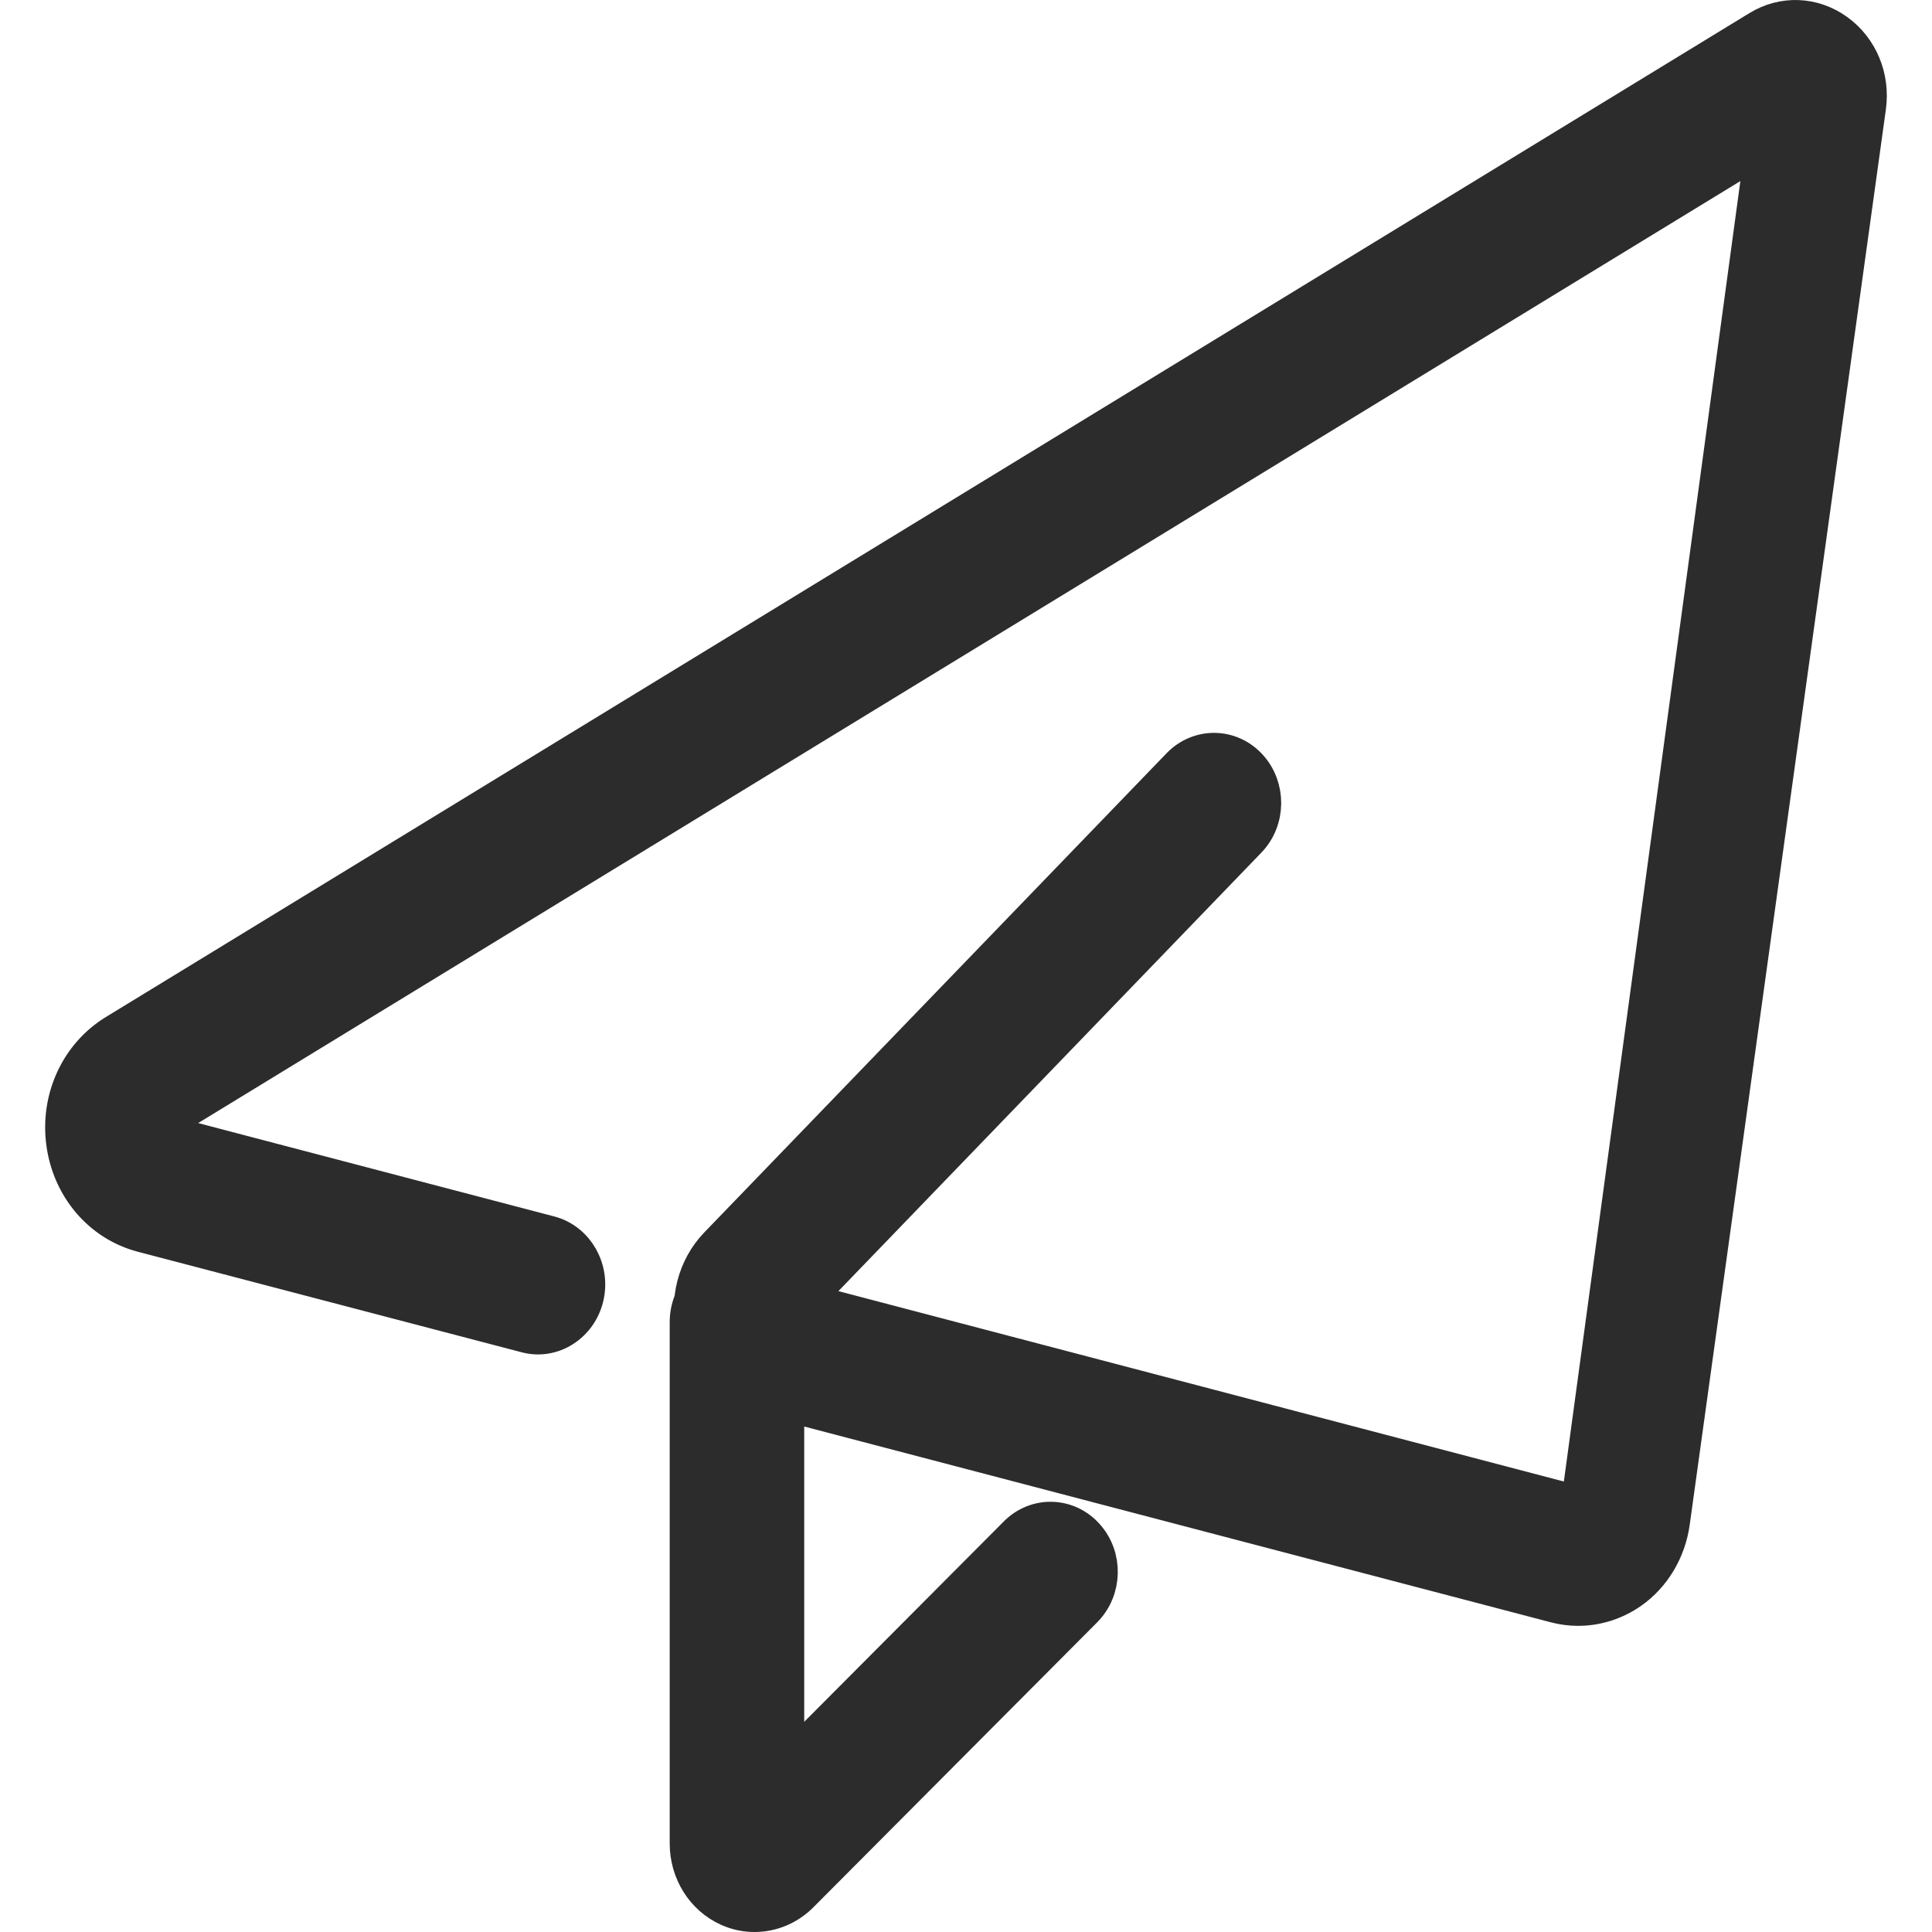
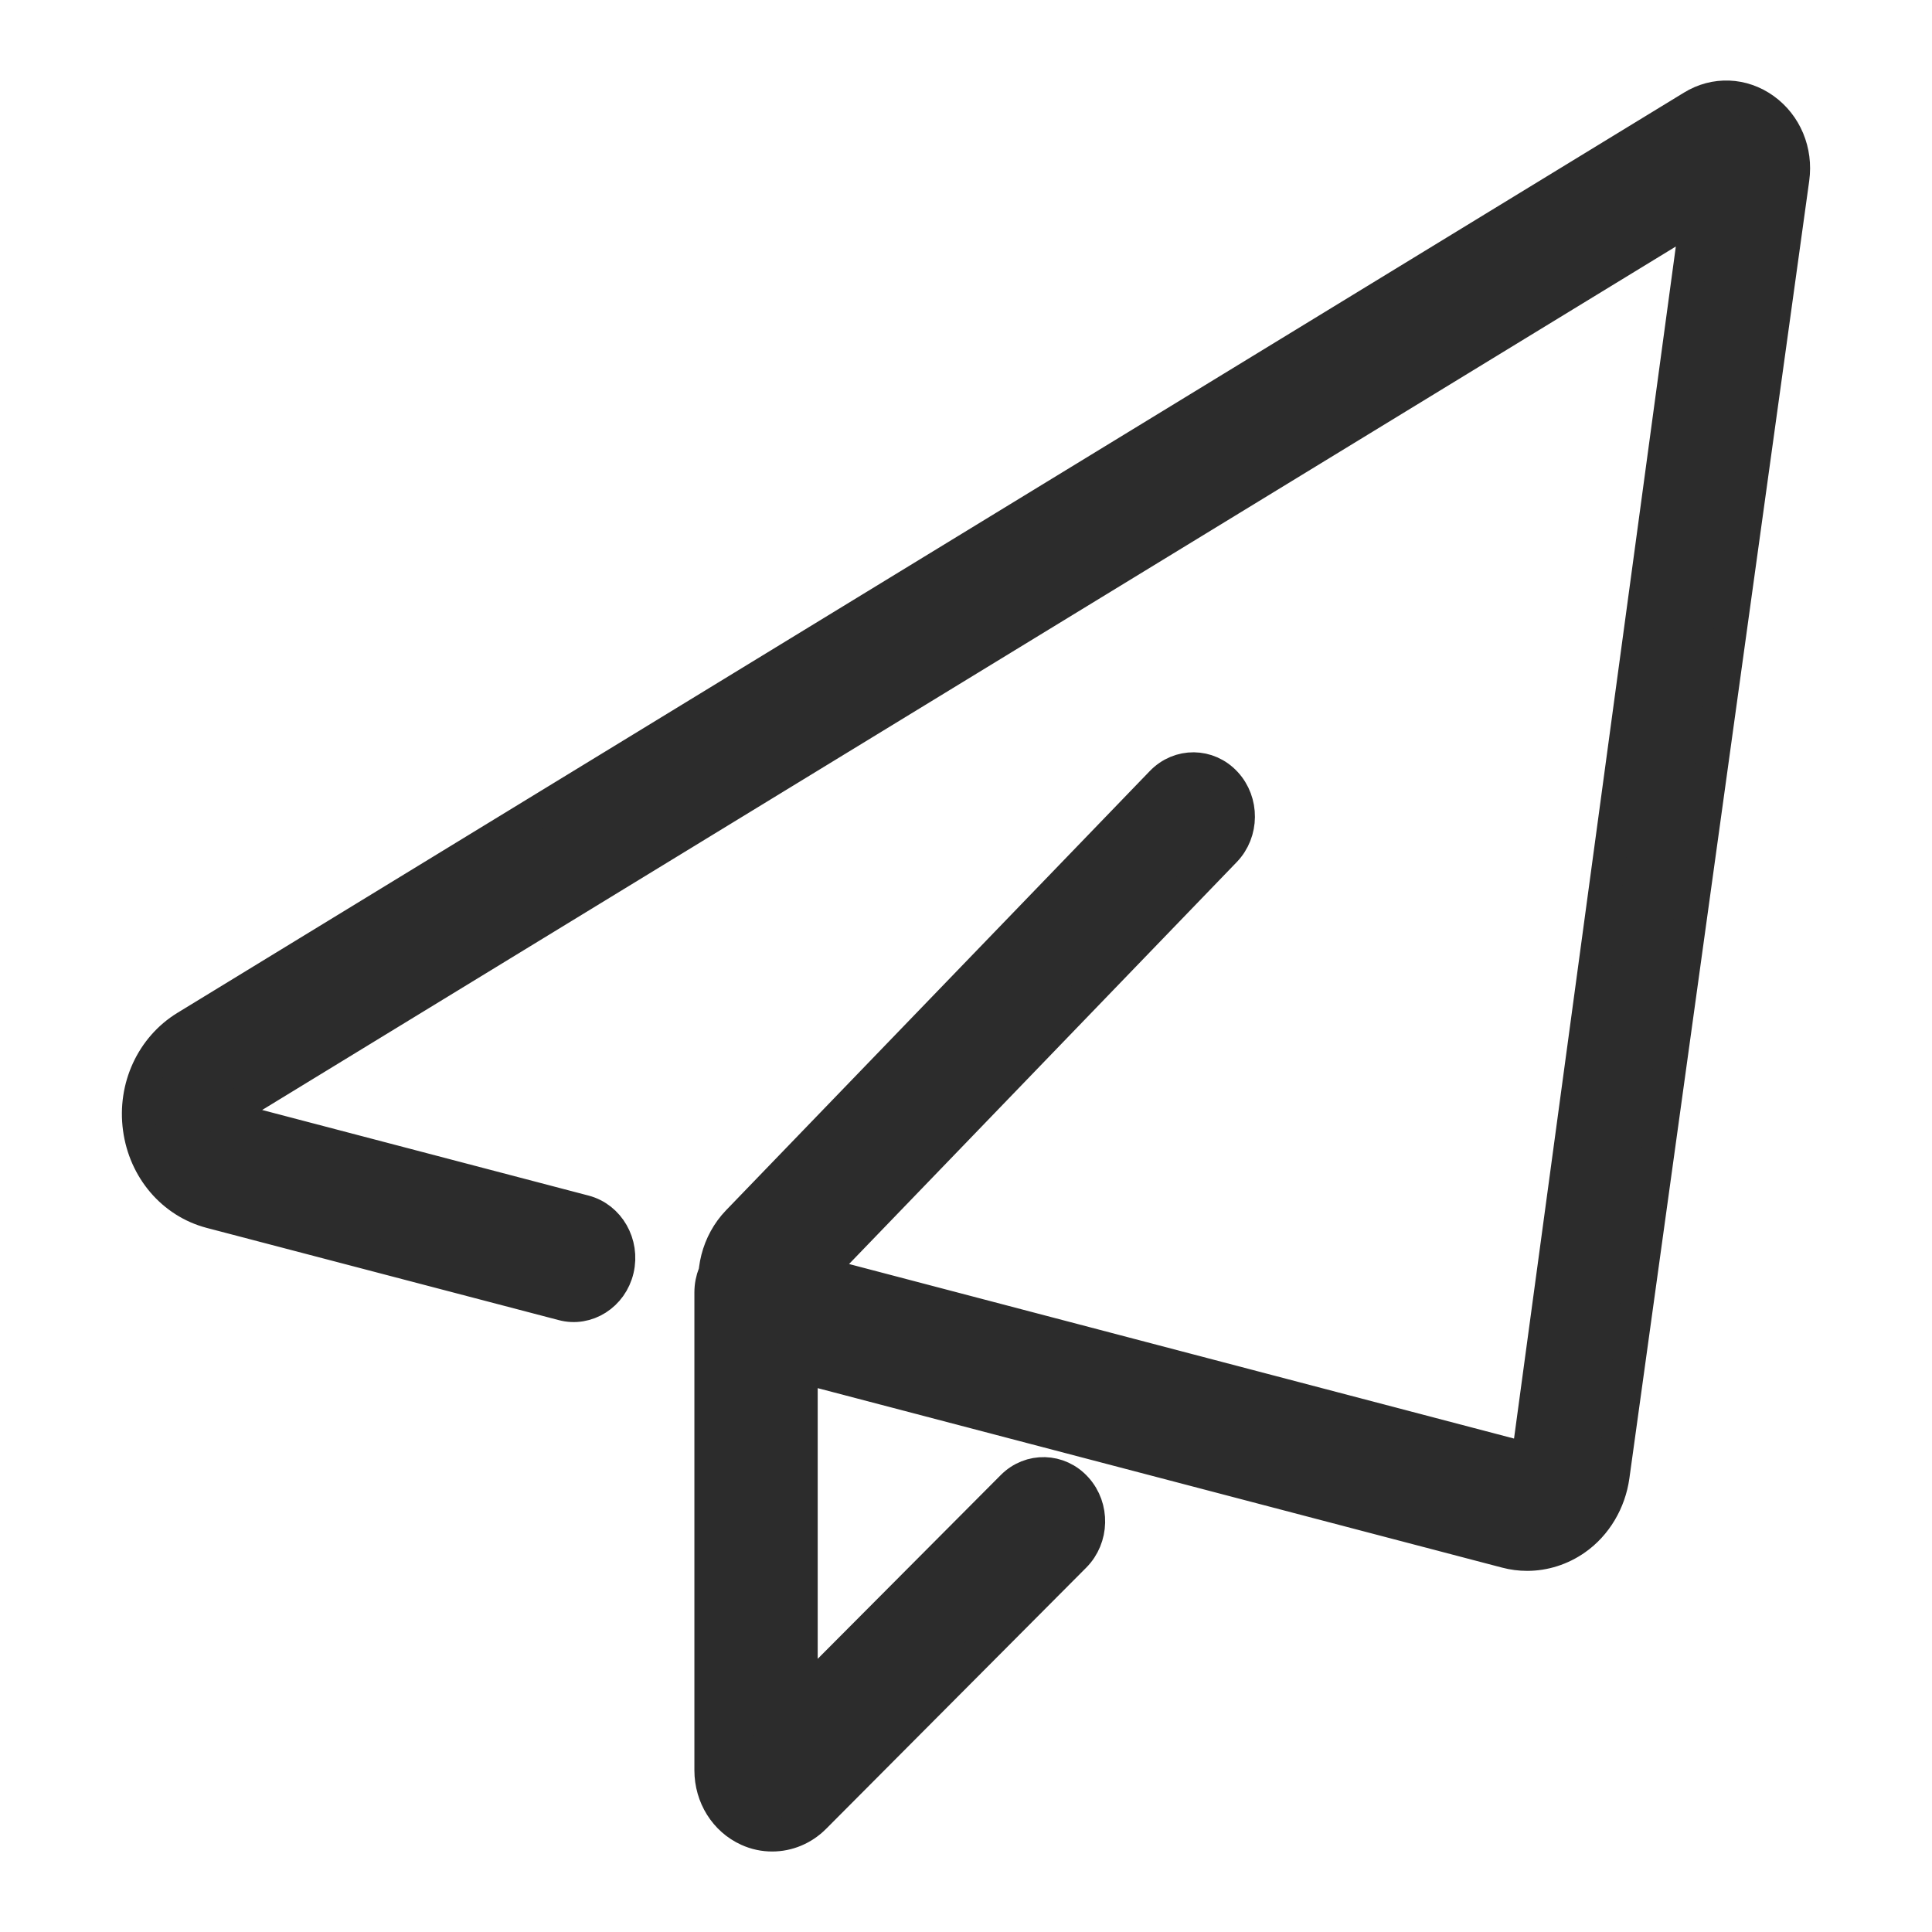
<svg xmlns="http://www.w3.org/2000/svg" viewBox="0 0 24 24" fill="none">
-   <g transform="matrix(1.121495 0 0 1.121495 0.560748 0)">
-     <path id="Vector" d="M16.98 17.809C16.896 17.809 16.811 17.798 16.728 17.776L7.873 15.454C7.545 15.368 7.285 15.1 7.197 14.756C7.108 14.412 7.203 14.042 7.443 13.792L12.565 8.483C12.781 8.259 13.126 8.264 13.335 8.49C13.546 8.717 13.543 9.082 13.328 9.305L8.406 14.408L16.99 16.661L19.032 1.616L1.321 12.434L1.206 13.112L1.338 12.553L5.59 13.668C5.882 13.745 6.06 14.057 5.988 14.365C5.916 14.674 5.616 14.863 5.328 14.785L1.075 13.671C0.616 13.55 0.278 13.153 0.212 12.661C0.145 12.168 0.367 11.687 0.775 11.437L18.98 0.317C19.251 0.15 19.583 0.163 19.843 0.35C20.103 0.537 20.236 0.857 20.191 1.185L18.018 16.863C17.975 17.172 17.81 17.45 17.565 17.622C17.39 17.745 17.186 17.809 16.98 17.809ZM19.112 1.017C19.112 1.018 19.112 1.018 19.112 1.018V1.017ZM7.858 21.2C7.759 21.2 7.661 21.18 7.567 21.137C7.294 21.014 7.118 20.733 7.118 20.419V14.645C7.118 14.327 7.362 14.069 7.663 14.069C7.964 14.069 8.208 14.327 8.208 14.645V19.556L10.761 16.993C10.978 16.774 11.324 16.783 11.531 17.014C11.739 17.244 11.73 17.608 11.512 17.828L8.369 20.984C8.228 21.126 8.044 21.2 7.858 21.2ZM7.617 20.15C7.617 20.151 7.616 20.151 7.617 20.15Z" fill="#2C2C2C" stroke="#2C2C2C" stroke-width="0.4" />
+   <g transform="matrix(0.916667 0 0 0.916667 1 1)">
+     <g transform="matrix(1.121495 0 0 1.121495 0.560748 0)">
+       <path id="Vector" d="M16.98 17.809C16.896 17.809 16.811 17.798 16.728 17.776L7.873 15.454C7.545 15.368 7.285 15.1 7.197 14.756C7.108 14.412 7.203 14.042 7.443 13.792L12.565 8.483C12.781 8.259 13.126 8.264 13.335 8.49C13.546 8.717 13.543 9.082 13.328 9.305L8.406 14.408L16.99 16.661L19.032 1.616L1.321 12.434L1.206 13.112L1.338 12.553L5.59 13.668C5.882 13.745 6.06 14.057 5.988 14.365C5.916 14.674 5.616 14.863 5.328 14.785L1.075 13.671C0.616 13.55 0.278 13.153 0.212 12.661C0.145 12.168 0.367 11.687 0.775 11.437L18.98 0.317C19.251 0.15 19.583 0.163 19.843 0.35C20.103 0.537 20.236 0.857 20.191 1.185L18.018 16.863C17.975 17.172 17.81 17.45 17.565 17.622C17.39 17.745 17.186 17.809 16.98 17.809ZM19.112 1.017C19.112 1.018 19.112 1.018 19.112 1.018V1.017ZM7.858 21.2C7.759 21.2 7.661 21.18 7.567 21.137C7.294 21.014 7.118 20.733 7.118 20.419V14.645C7.118 14.327 7.362 14.069 7.663 14.069C7.964 14.069 8.208 14.327 8.208 14.645V19.556L10.761 16.993C10.978 16.774 11.324 16.783 11.531 17.014C11.739 17.244 11.73 17.608 11.512 17.828L8.369 20.984C8.228 21.126 8.044 21.2 7.858 21.2ZM7.617 20.15C7.617 20.151 7.616 20.151 7.617 20.15Z" fill="#2C2C2C" stroke="#2C2C2C" stroke-width="0.4" />
+     </g>
  </g>
</svg>
